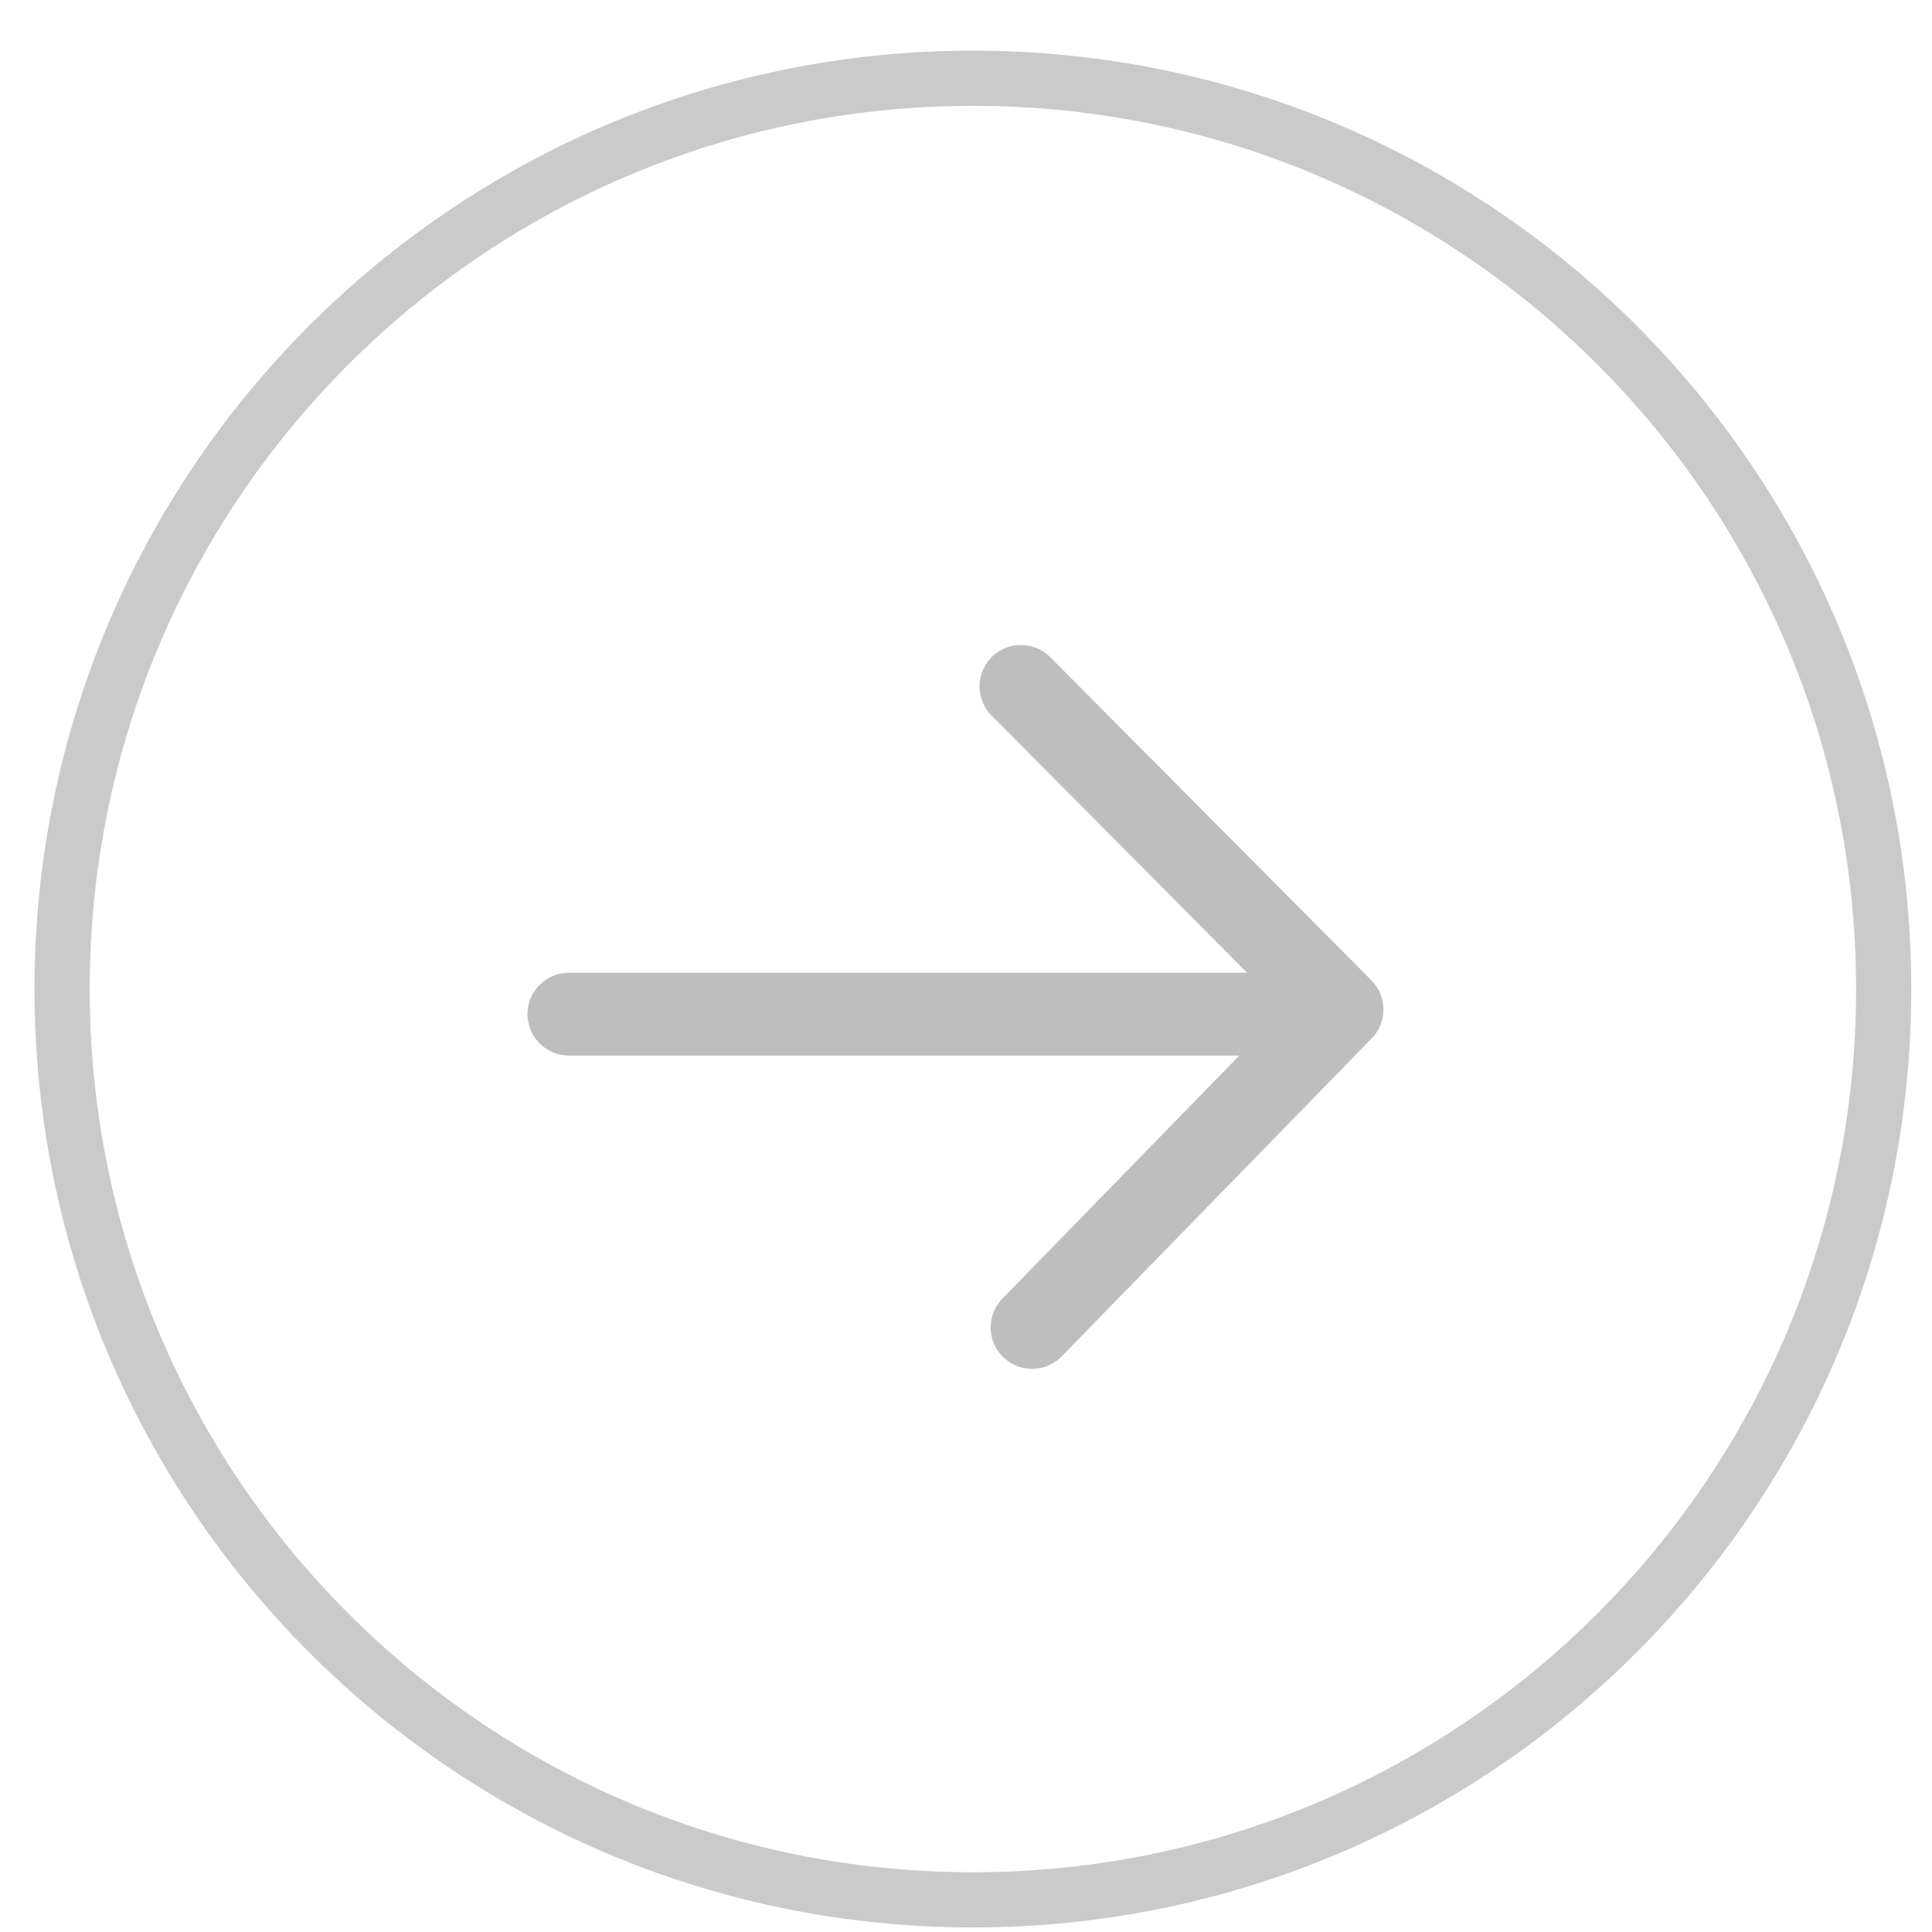
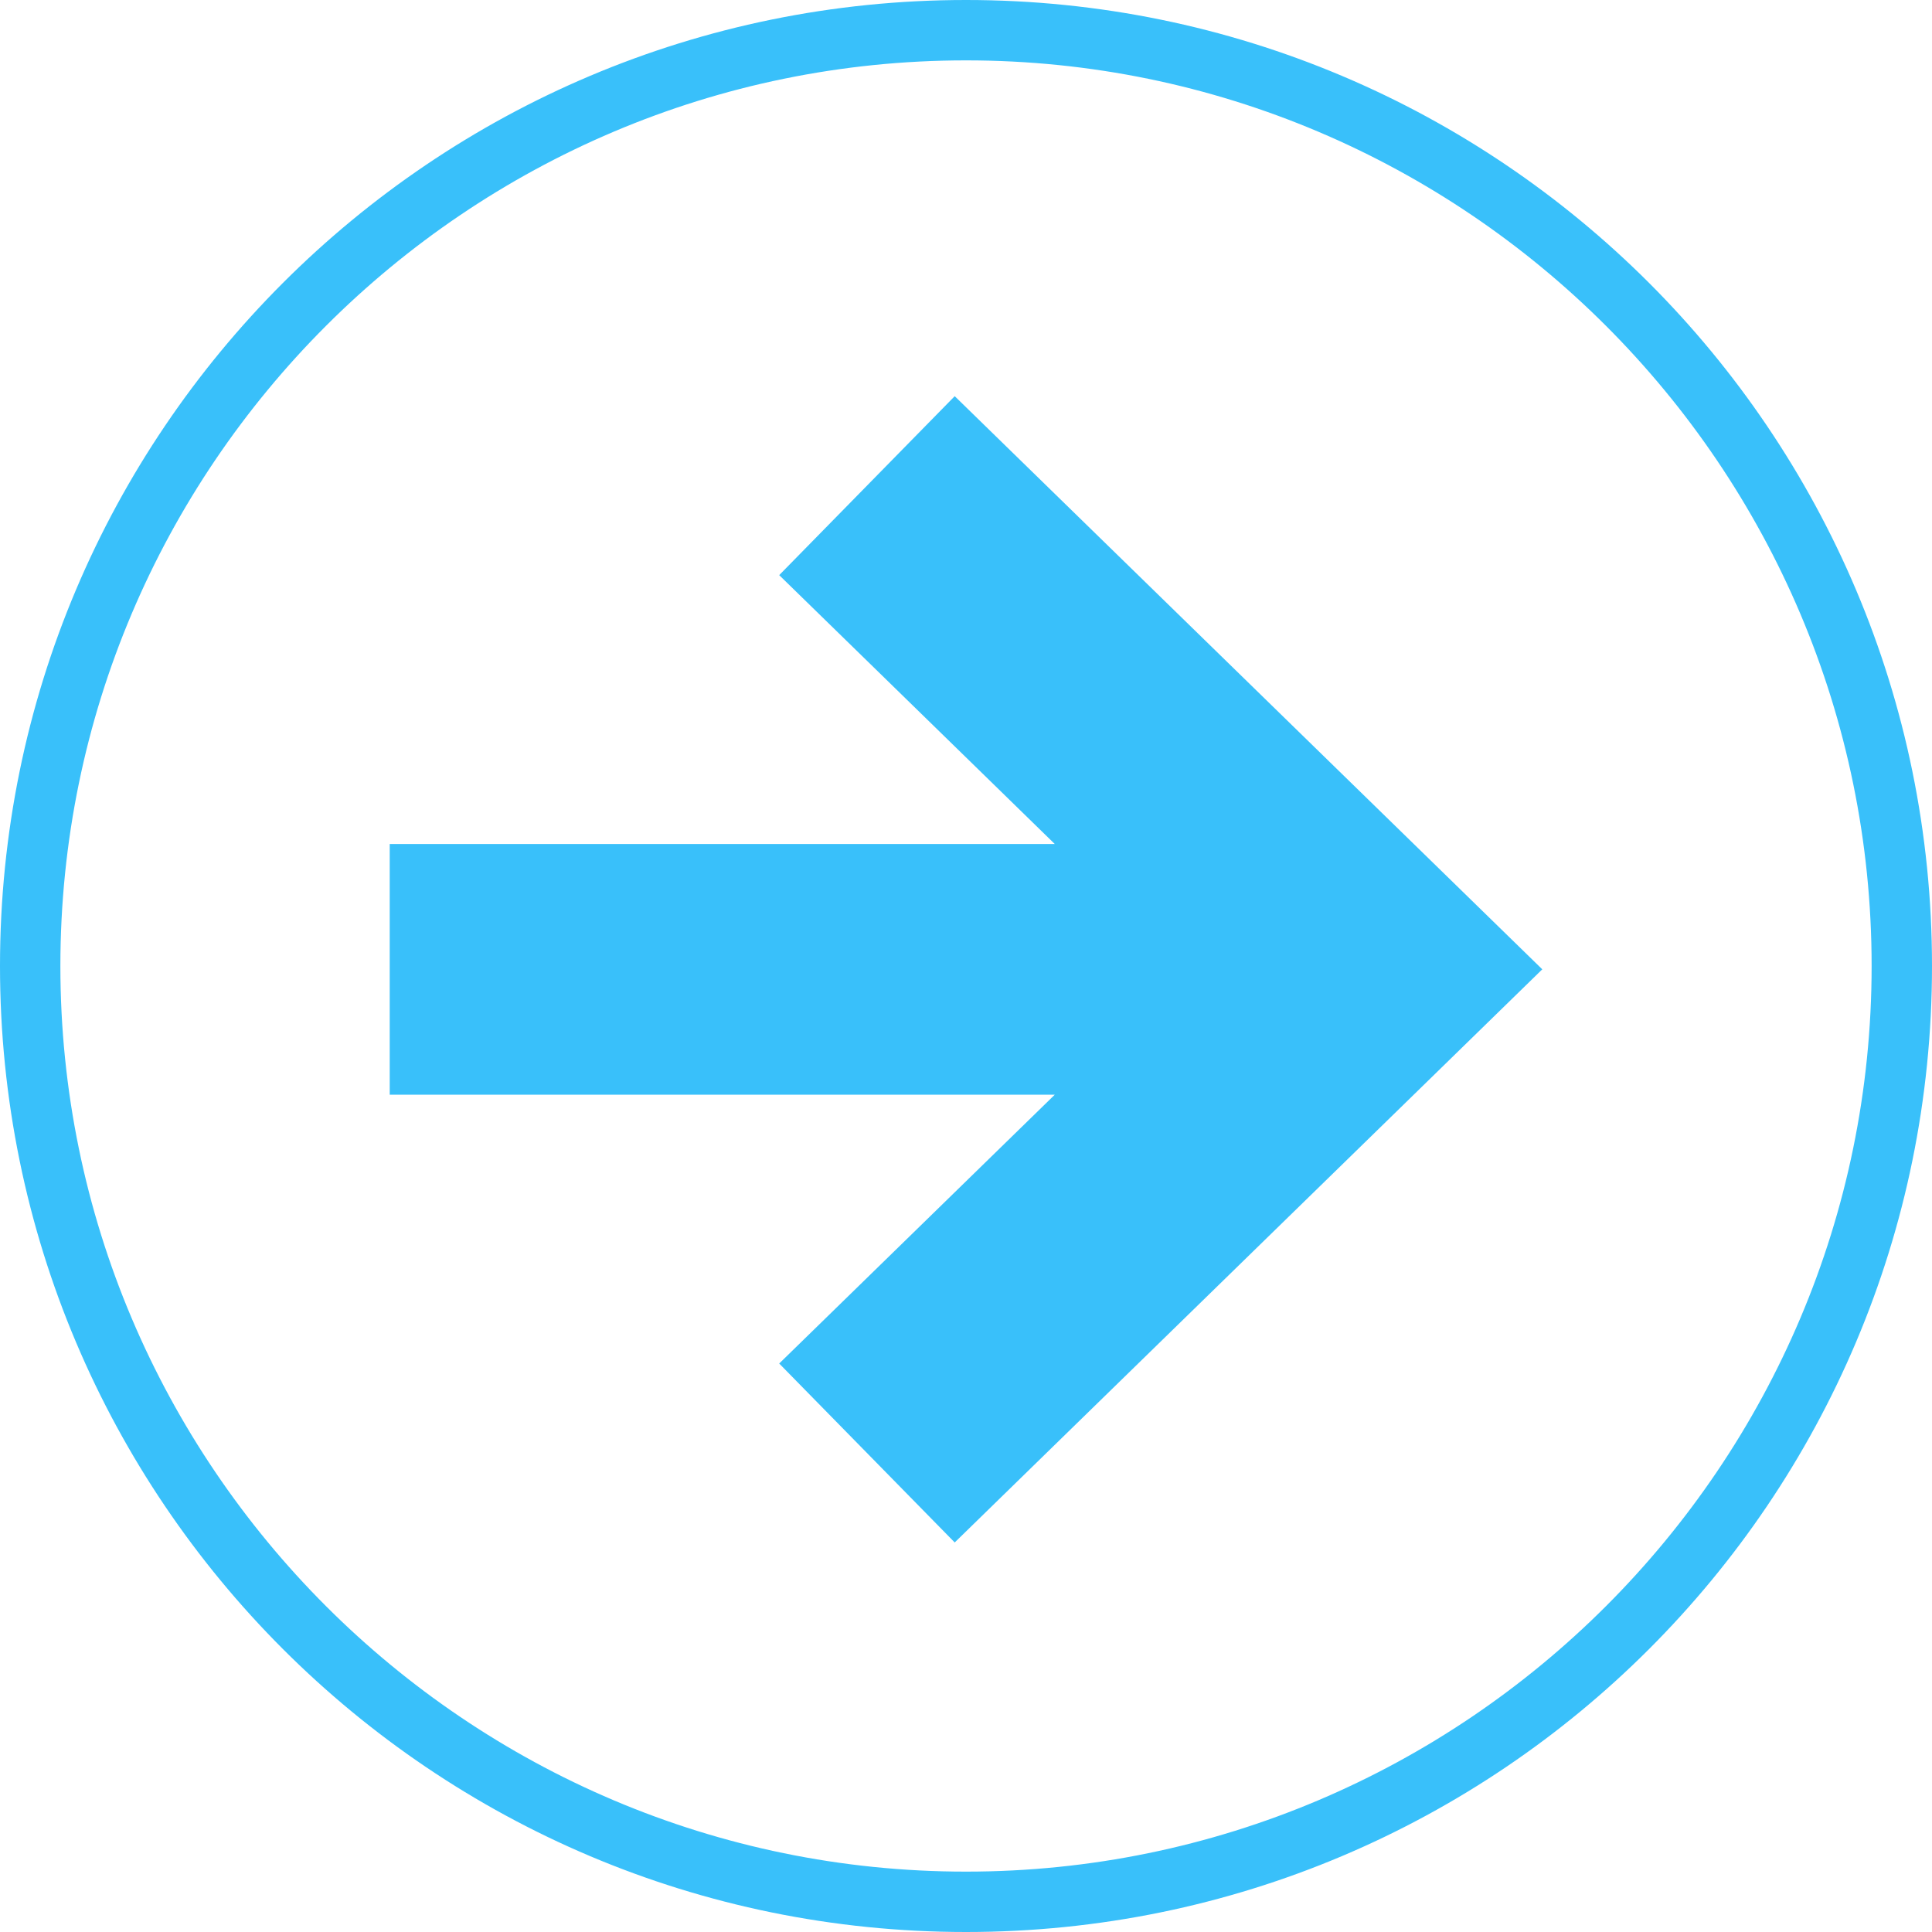
- <svg xmlns="http://www.w3.org/2000/svg" width="35px" height="35px" viewBox="0 0 35 35" version="1.1">
-   <defs />
-   <g id="Symbols" stroke="none" stroke-width="1" fill="none" fill-rule="evenodd">
-     <g id="Icons/Transaction/Send" transform="translate(-6, -6)">
-       <g id="Group-2" transform="translate(24.5, 24.5) rotate(90) translate(-24.5, -24.5) translate(7, 7)">
-         <g id="Icons/Send">
-           <g id="icons/received">
-             <g id="Received" transform="translate(17.24426, 17.88399) scale(-1, 1) translate(-17.24426, -17.88399) translate(0.244258, 0.88399)">
-               <path d="M17.327,33.991 C26.44,33.991 33.827,26.604 33.827,17.491 C33.827,8.379 26.44,0.991 17.327,0.991 C8.215,0.991 0.827,8.379 0.827,17.491 C0.827,26.604 8.215,33.991 17.327,33.991 Z" id="Oval-204" stroke="#BDBDBD" opacity="0.8" />
-               <path d="M11.05,17.676 L24.006,17.676 M15.817,23.613 L10,17.76 L15.615,12" id="Line" stroke="#BEBEBE" stroke-width="1.5" stroke-linecap="round" stroke-linejoin="round" transform="translate(17.00281, 17.80653) scale(1, -1) rotate(-90) translate(-17.00281, -17.80653) " />
-             </g>
-           </g>
-         </g>
-       </g>
-     </g>
-   </g>
+ <svg xmlns="http://www.w3.org/2000/svg" width="512" height="512" viewBox="0 0 512 512" fill="none">
+   <path d="M256 16C388.336 16 496 123.664 496 256C496 388.336 388.336 496 256 496C123.664 496 16 388.336 16 256C16 123.664 123.664 16 256 16ZM256 0C114.608 0 0 114.608 0 256C0 397.376 114.608 512 256 512C397.392 512 512 397.376 512 256C512 114.608 397.392 0 256 0Z" fill="#39C0FA" />
+   <path d="M206.496 152.416L279.52 223.664L103.28 223.664L103.28 290.112L279.52 290.112L206.496 361.344L253.008 408.768L408.72 256.88L253.008 104.992L206.496 152.416Z" fill="#39C0FA" />
</svg>
